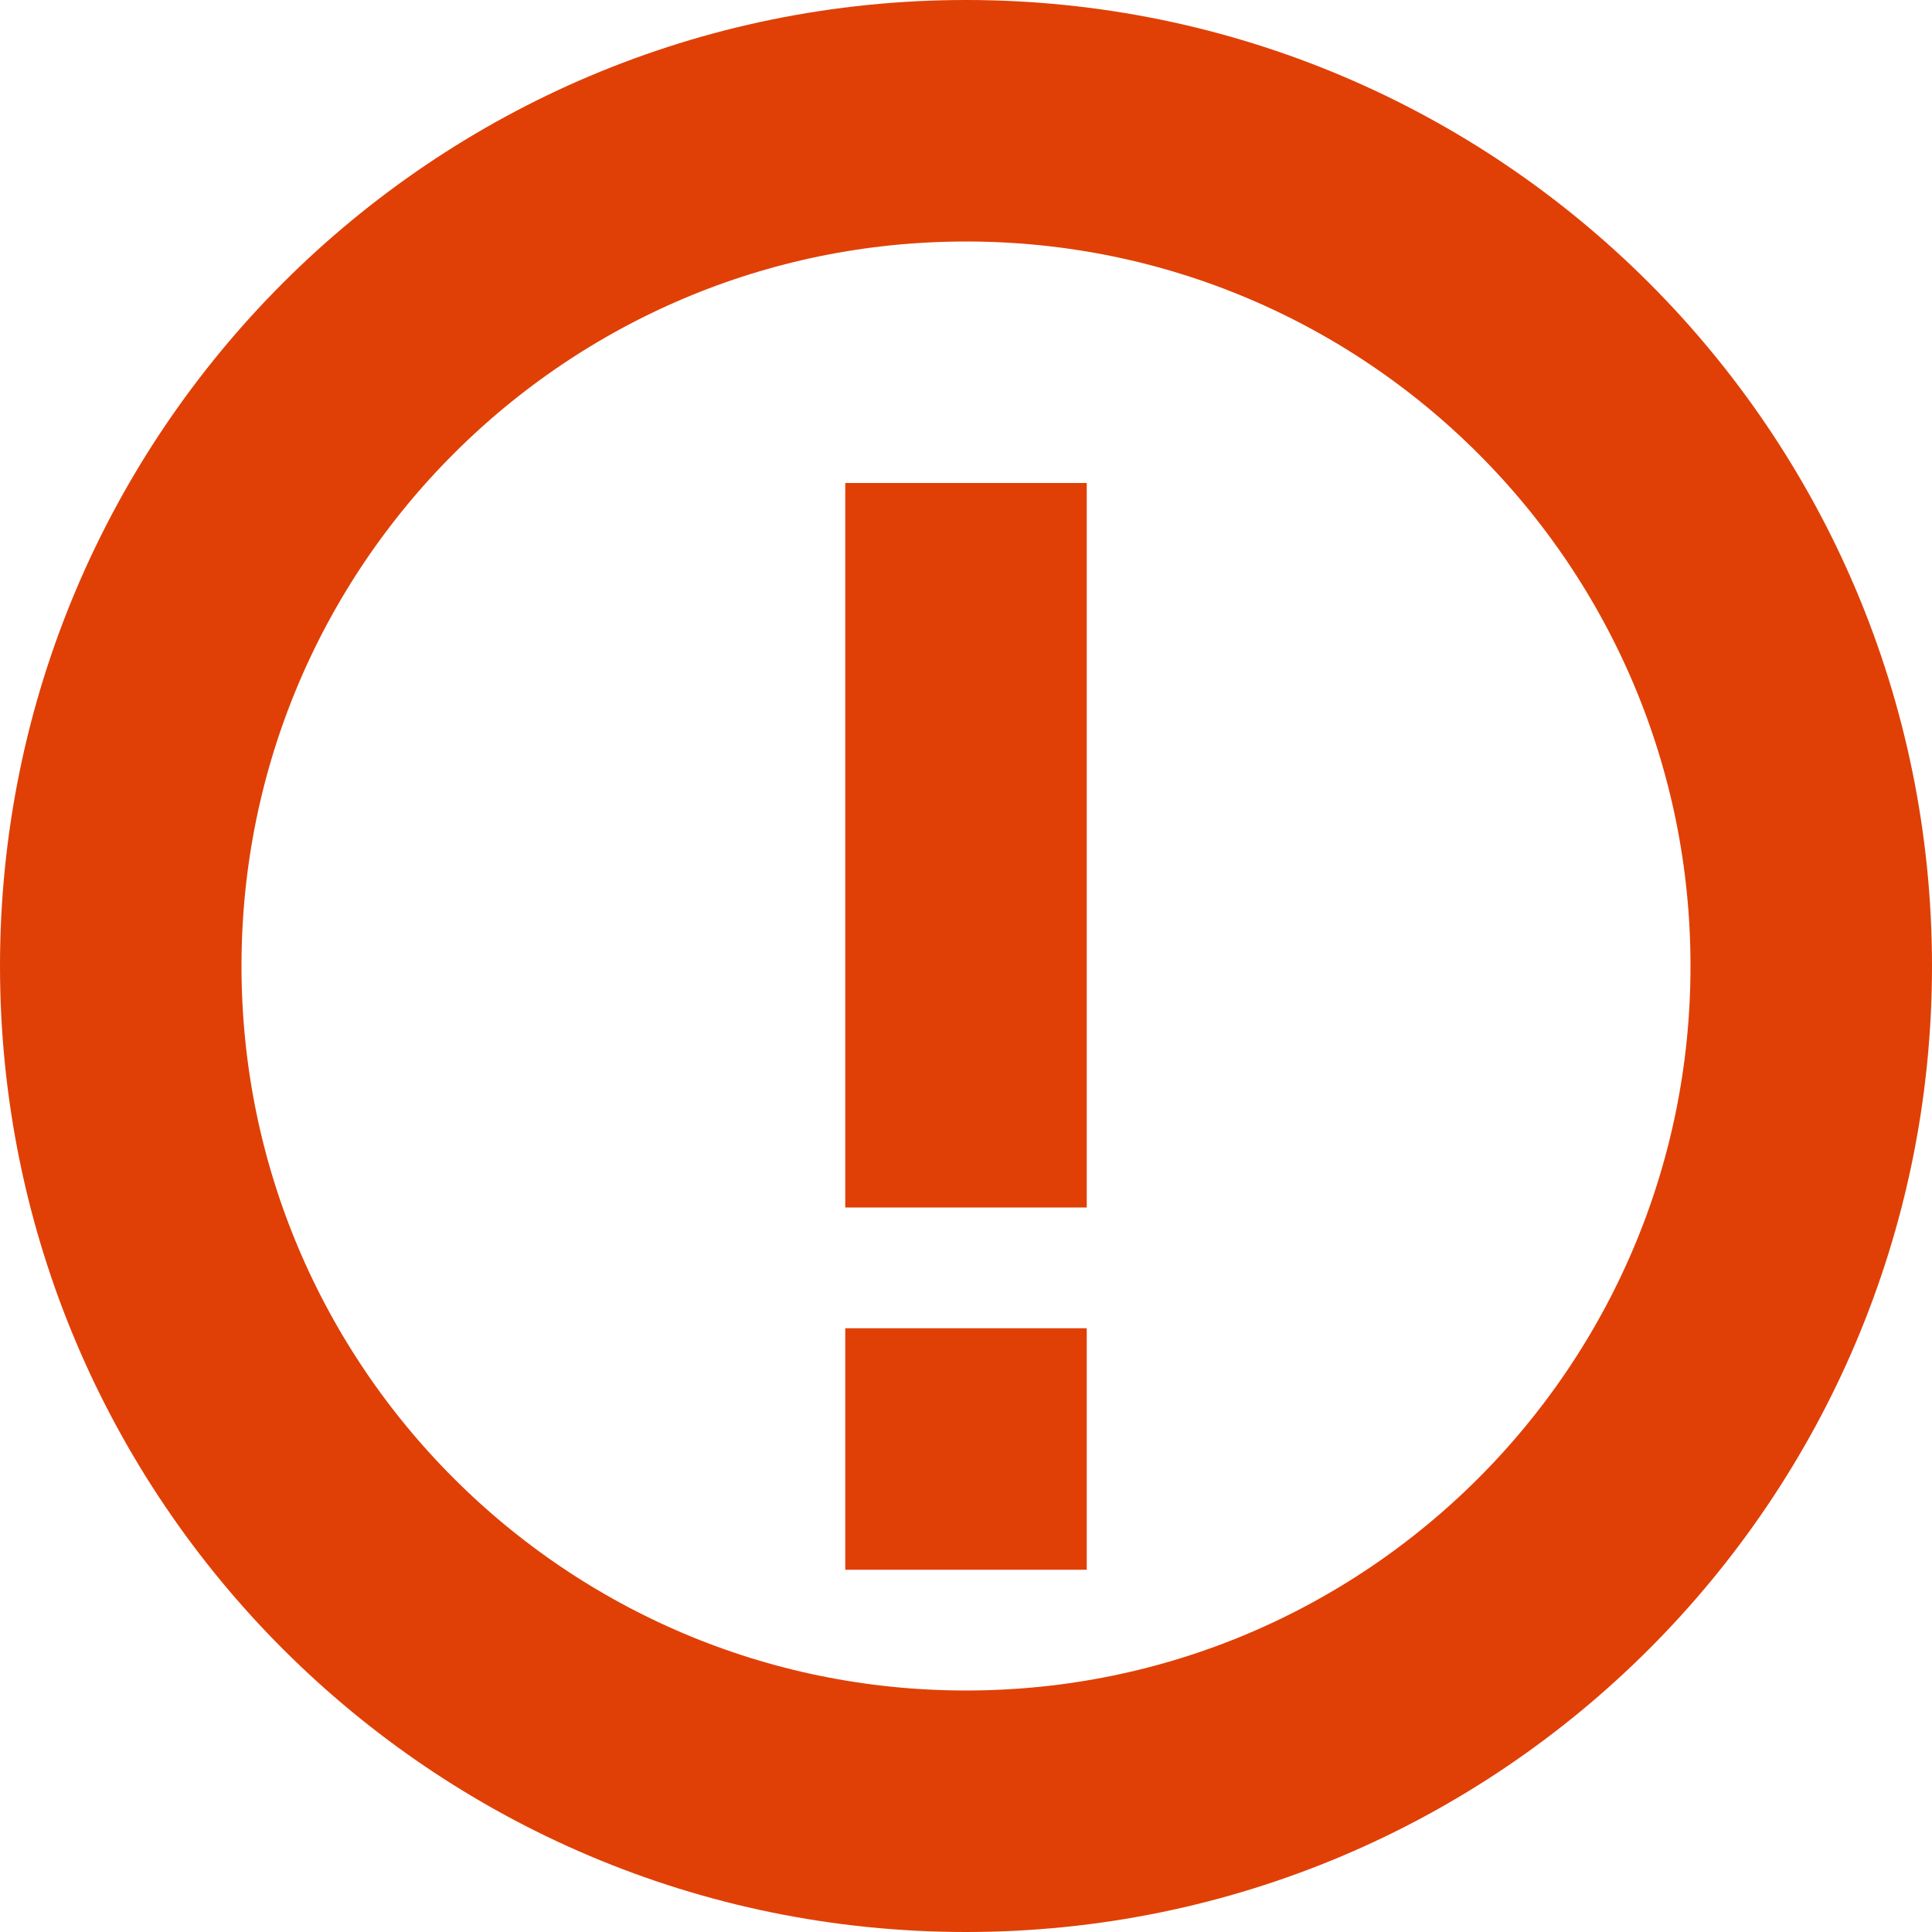
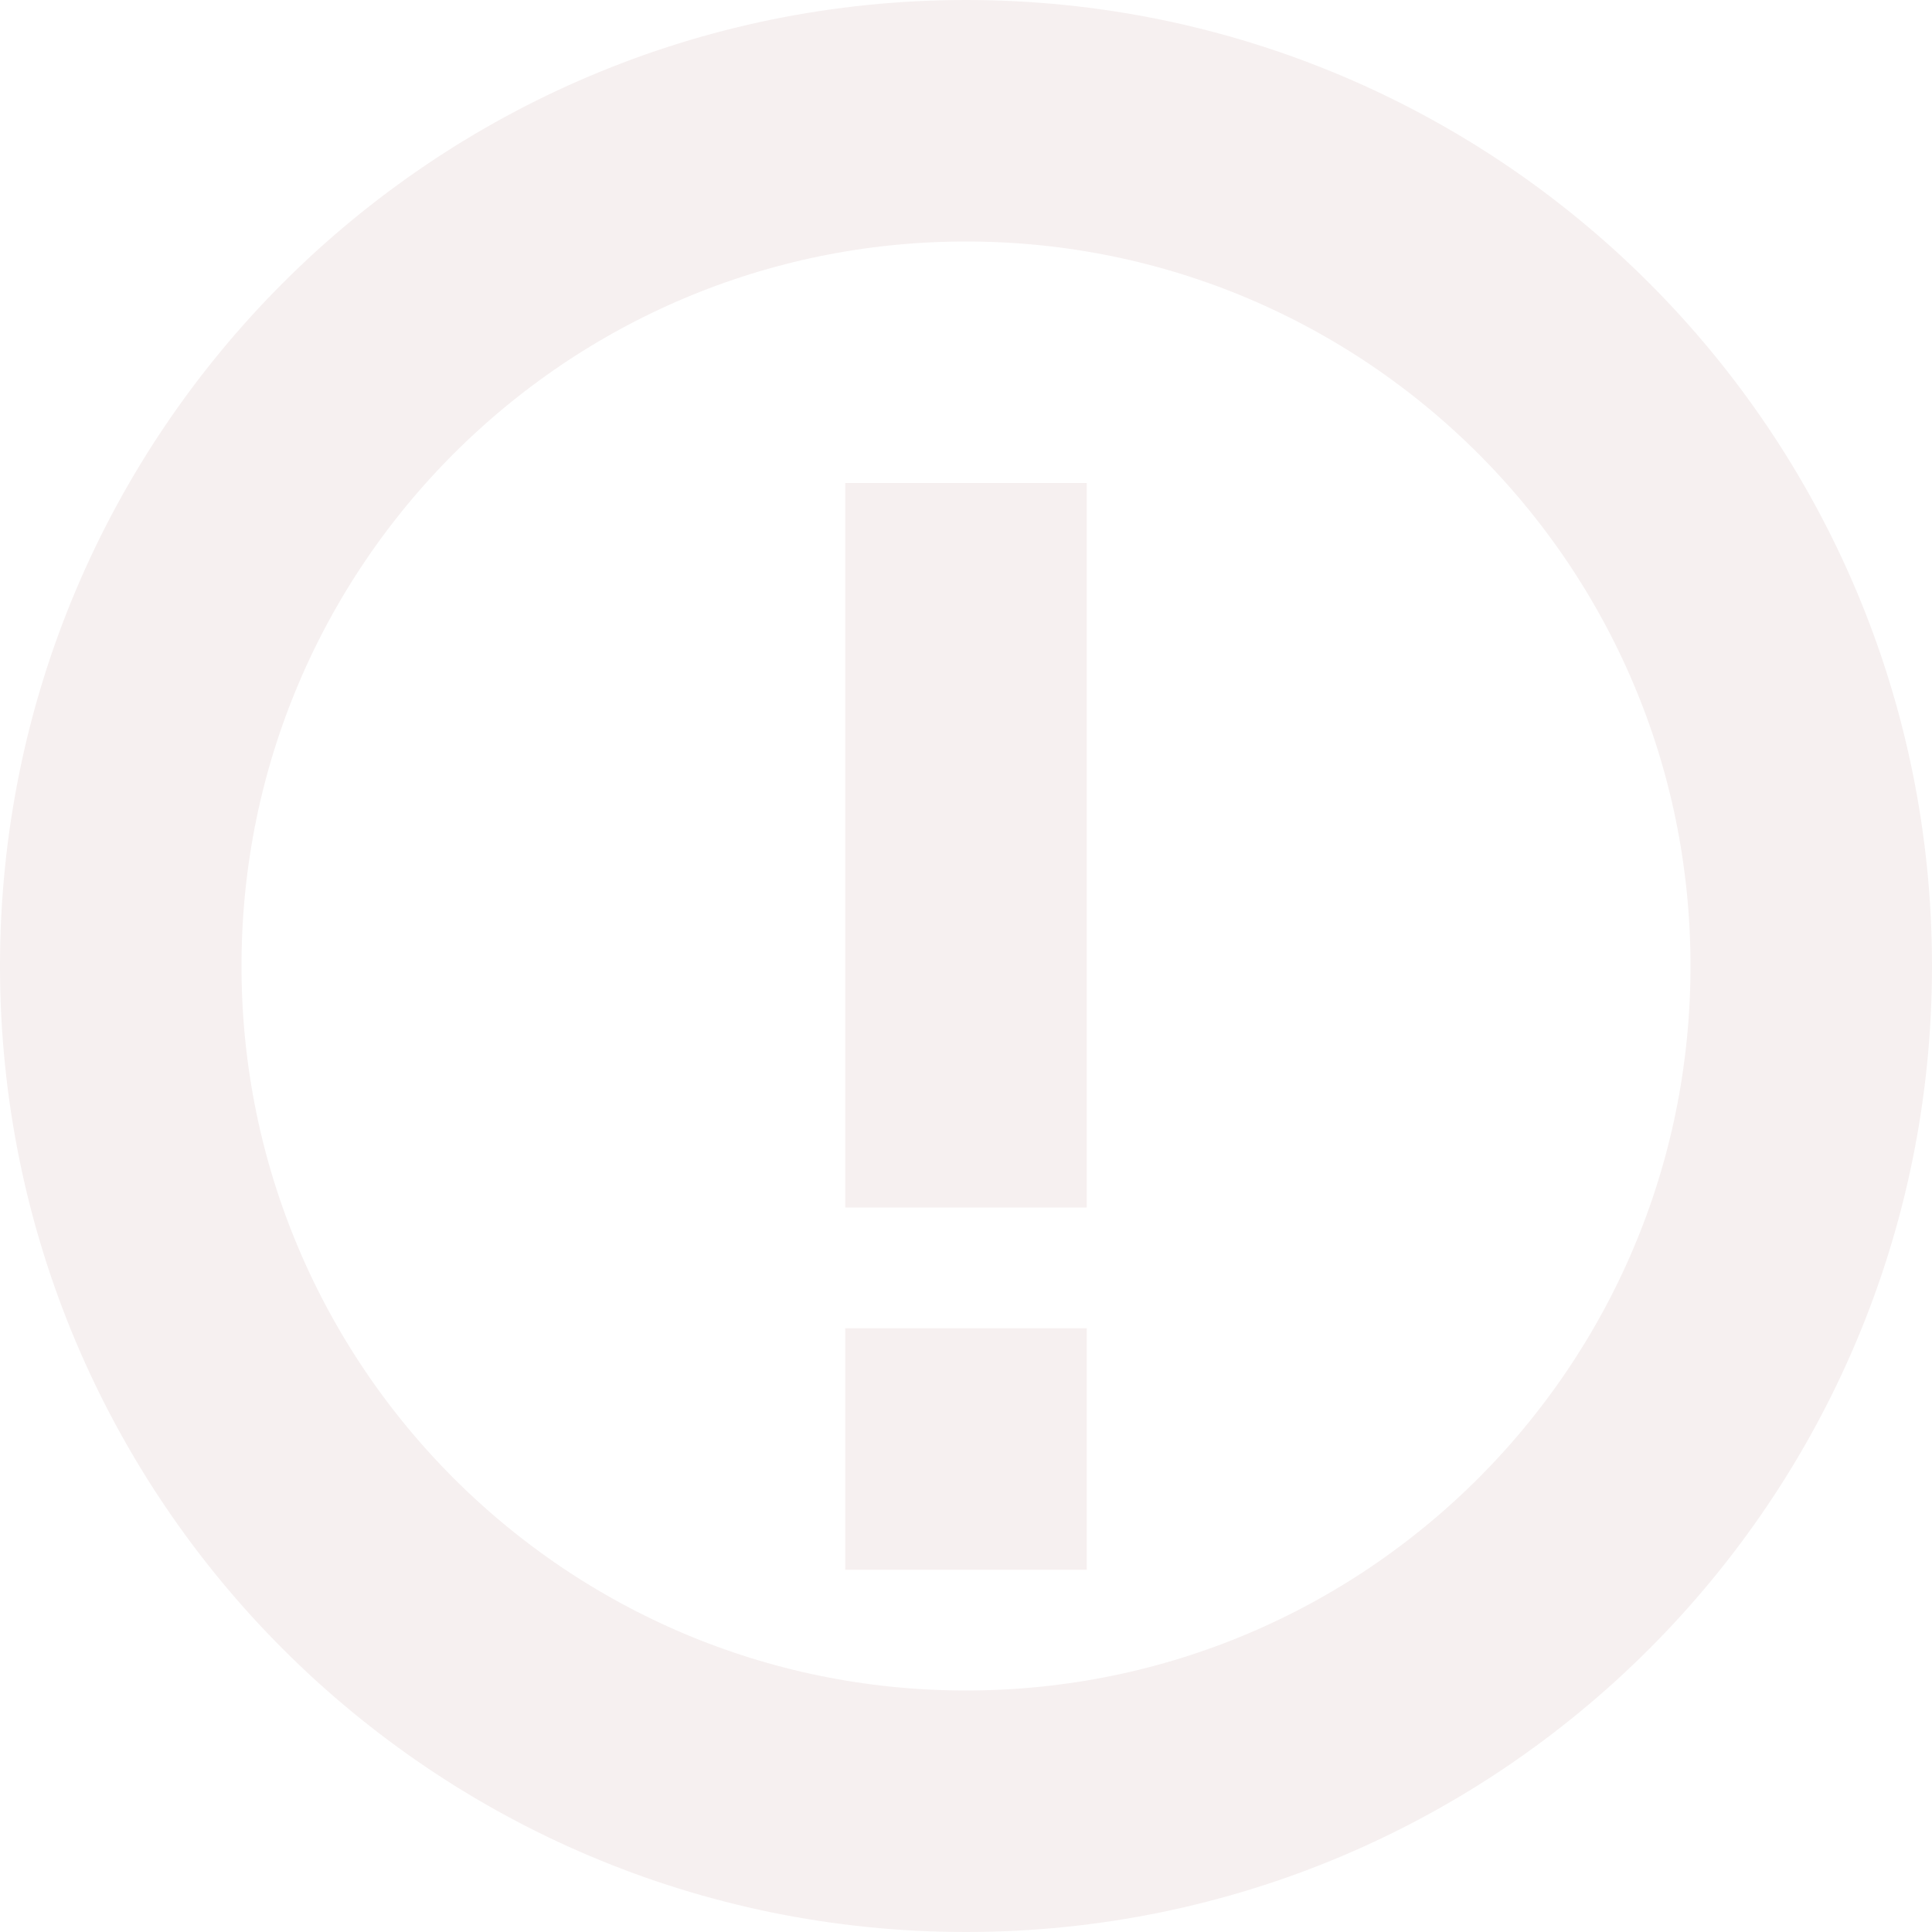
<svg xmlns="http://www.w3.org/2000/svg" viewBox="0 0 16 16">
-   <circle cx="8" cy="8" r="7" fill="none" stroke="#e04006" stroke-width="2" />
-   <path fill="none" stroke="#e04006" stroke-width="2" d="M8 4v6m0 1v2" />
+   <circle cx="8" cy="8" r="7" fill="none" stroke="#f6f0f0" stroke-width="2" />
+   <path fill="none" stroke="#f6f0f0" stroke-width="2" d="M8 4v6m0 1v2" />
</svg>
